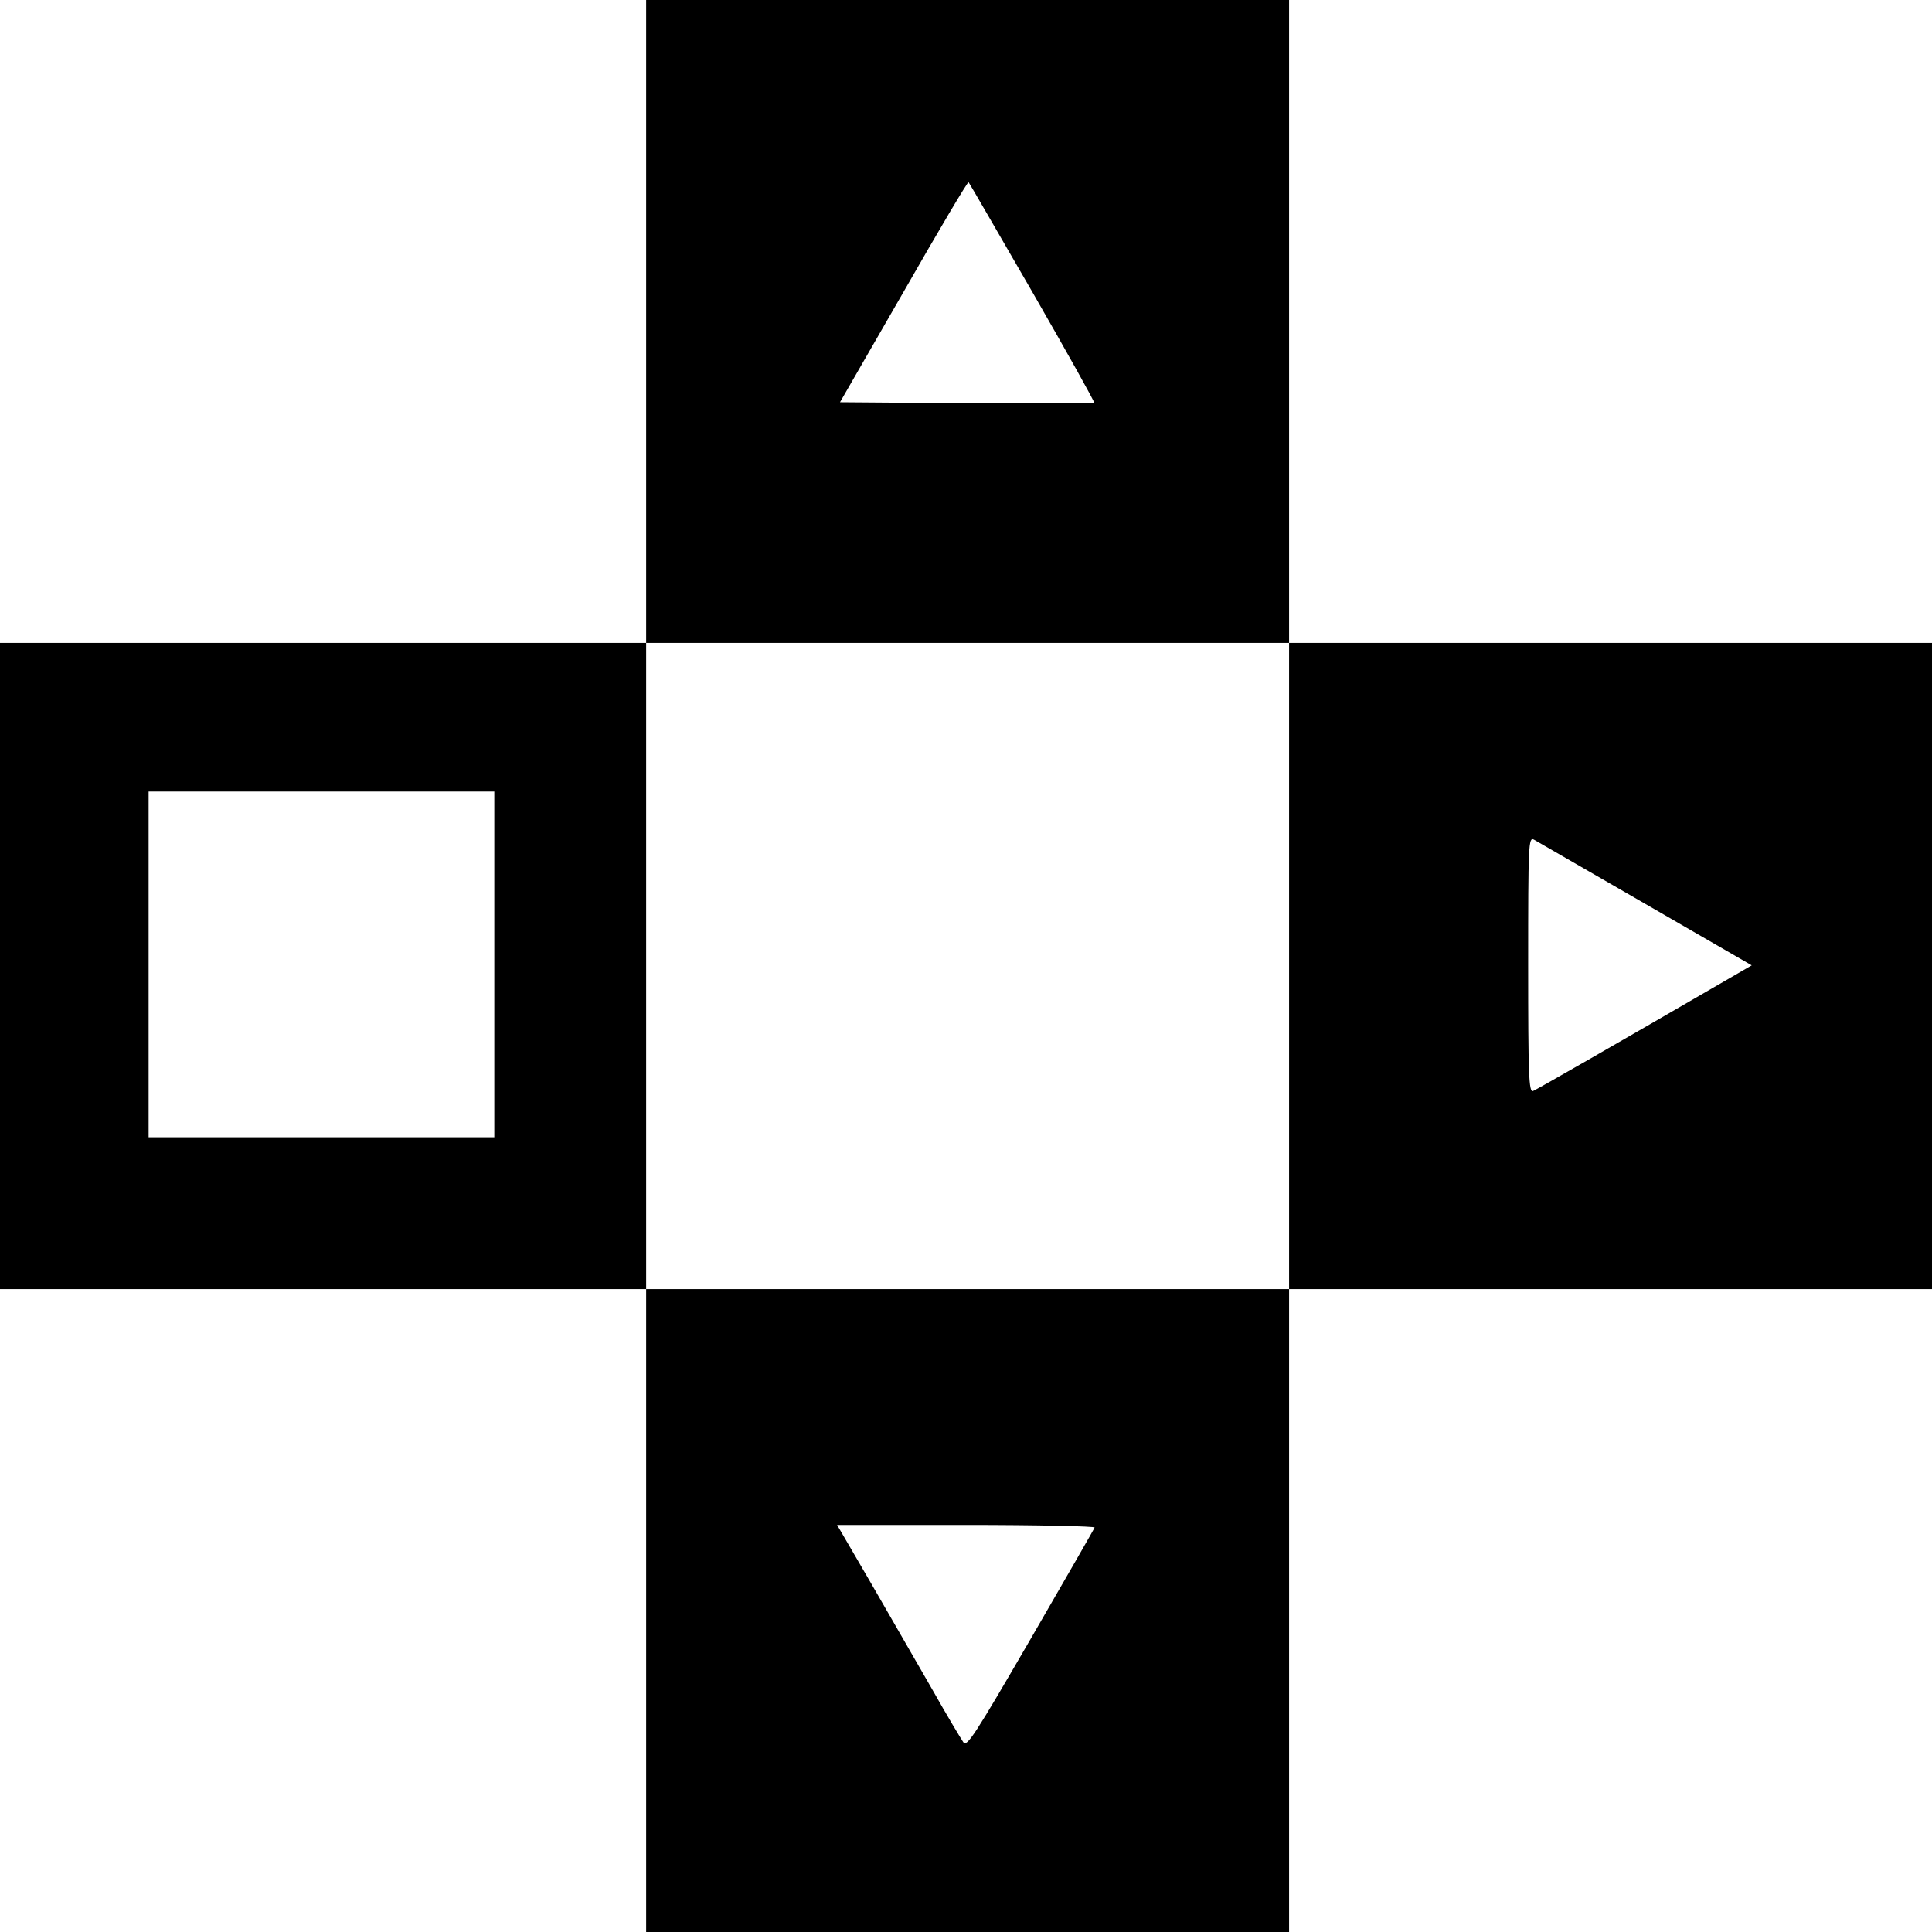
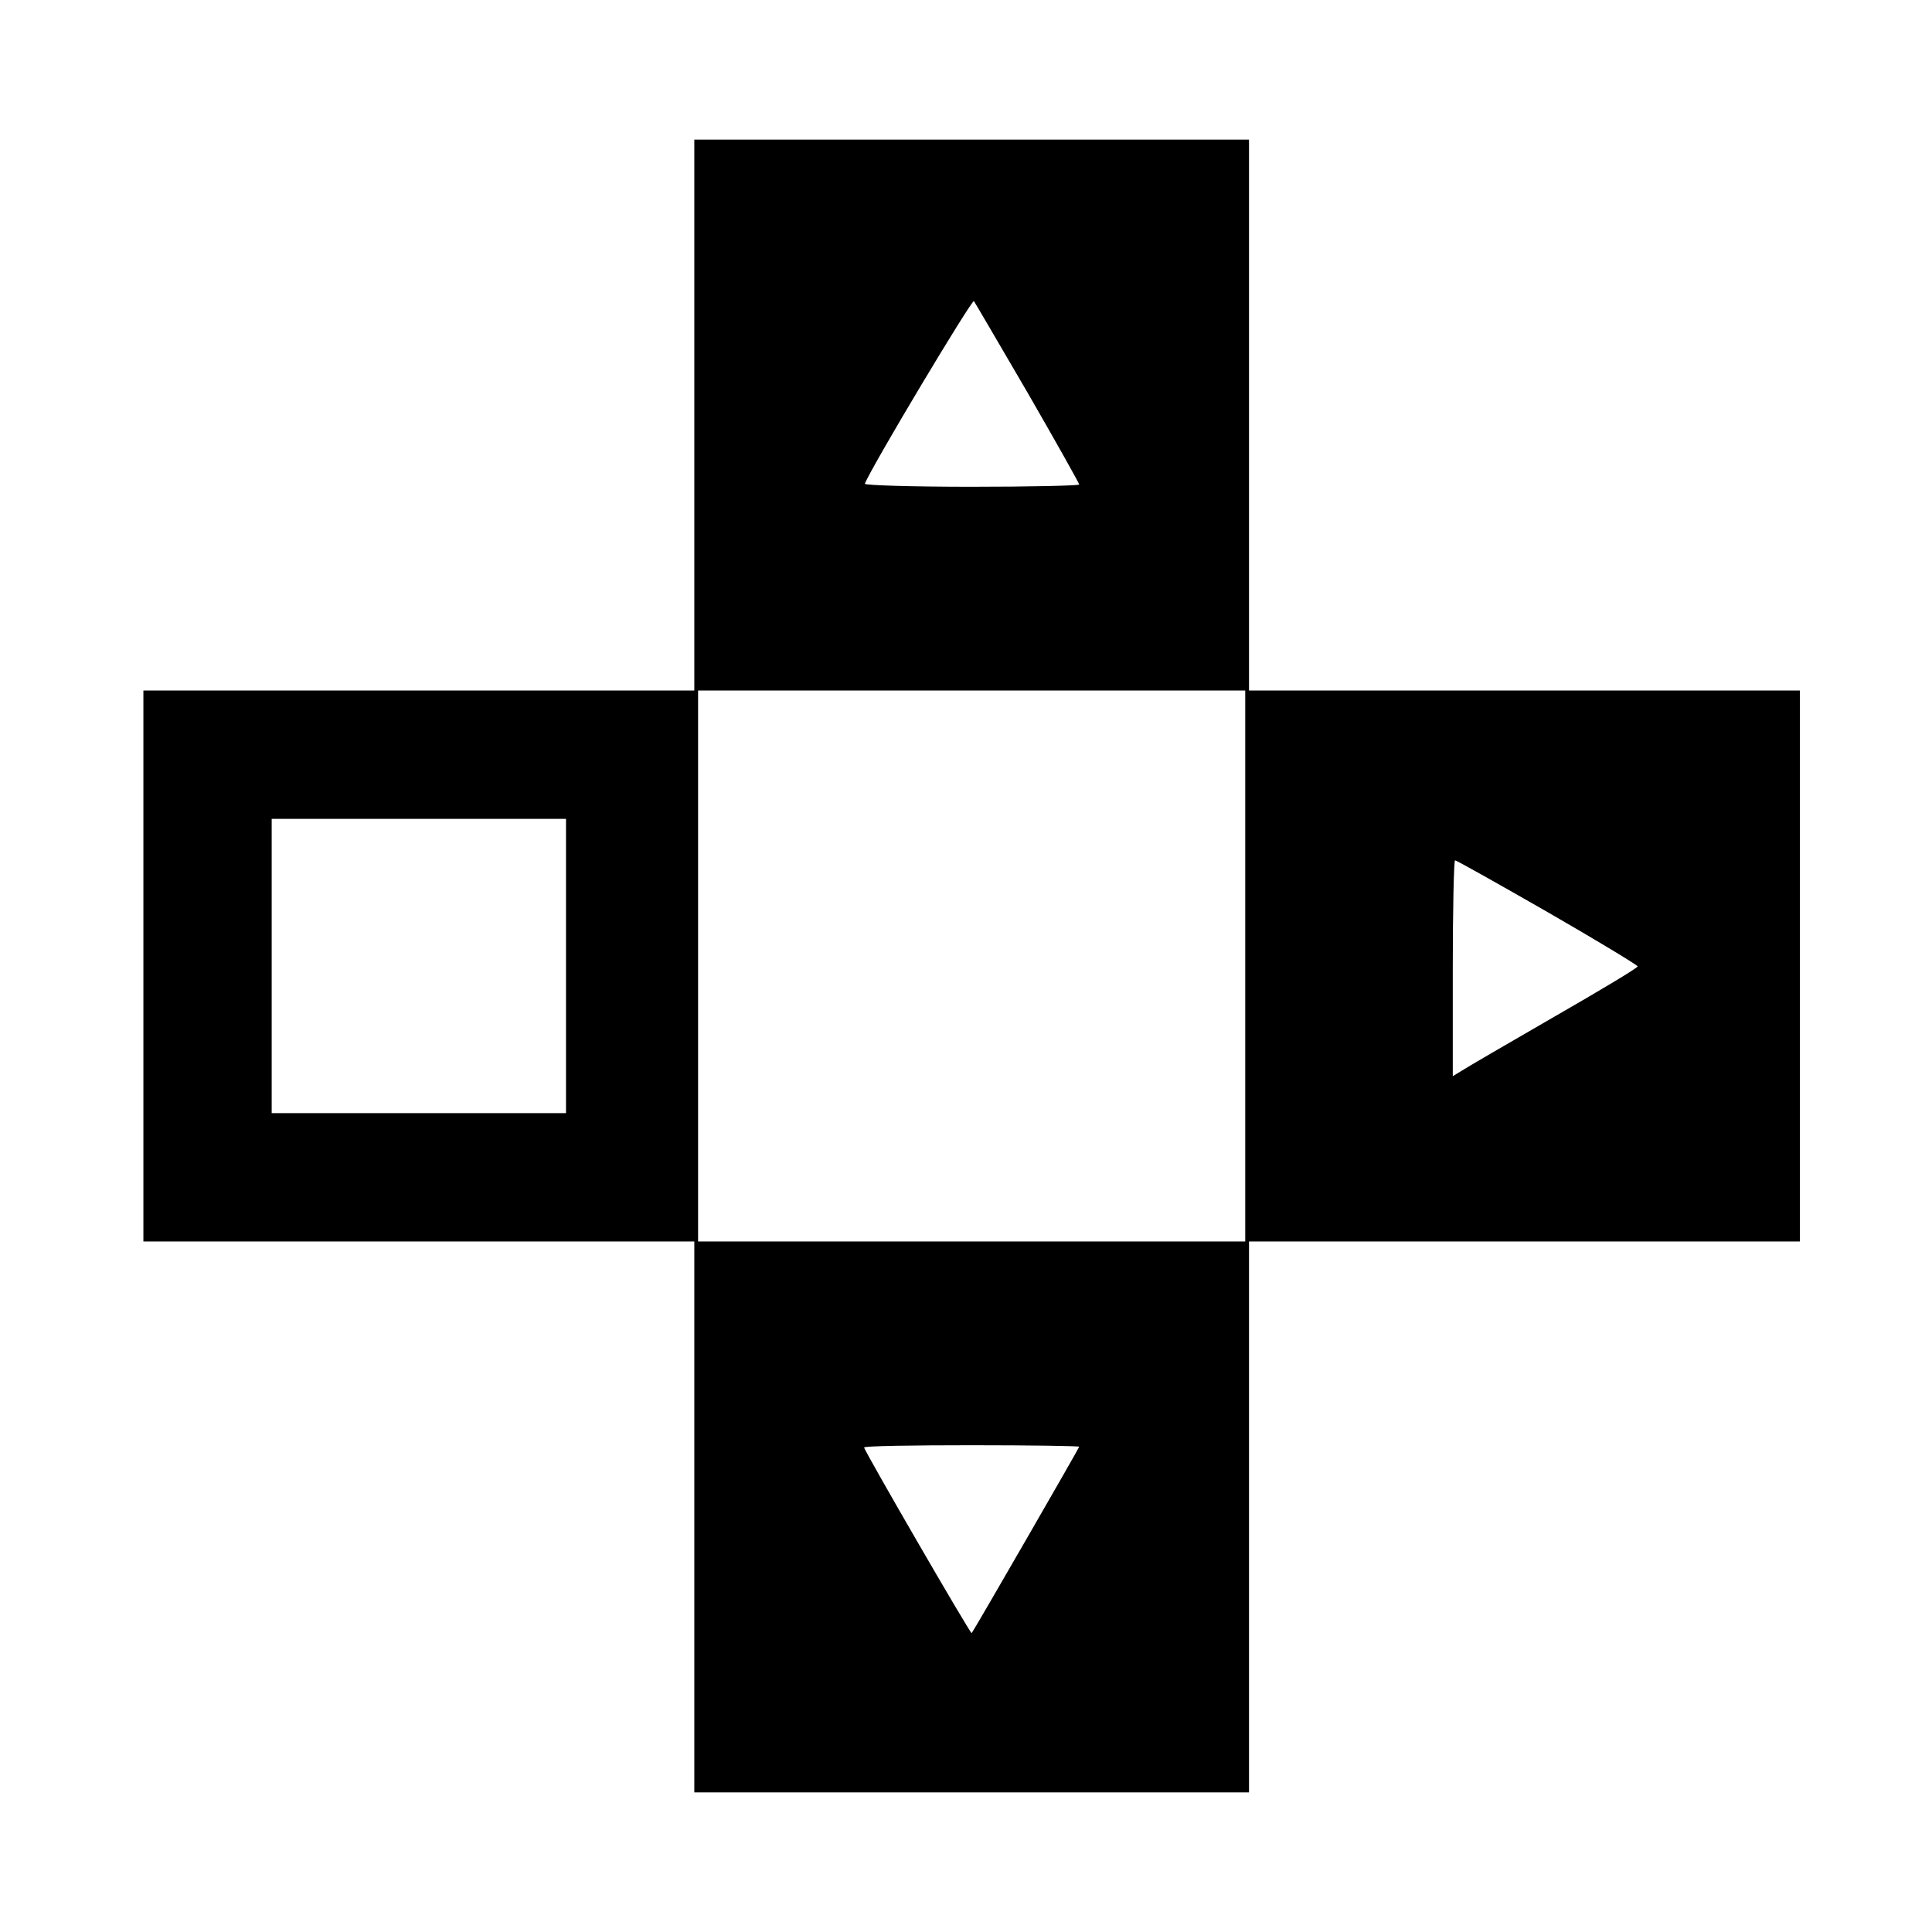
- <svg xmlns="http://www.w3.org/2000/svg" version="1.0" width="598pt" height="598pt" viewBox="0 0 598 598" preserveAspectRatio="xMidYMid meet">
-   <g transform="translate(0,598) scale(0.1,-0.1)" fill="#000000" stroke="none">
-     <path d="M2000 4985 l0 -995 -1000 0 -1000 0 0 -1000 0 -1000 1000 0 1000 0 0 -995 0 -995 995 0 995 0 0 995 0 995 995 0 995 0 0 1000 0 1000 -995 0 -995 0 0 995 0 995 -995 0 -995 0 0 -995z m1196 90 c107 -186 193 -340 191 -342 -2 -2 -180 -2 -396 -1 l-391 3 197 342 c108 189 198 341 201 339 2 -2 91 -156 198 -341z m794 -2085 l0 -1000 -995 0 -995 0 0 1000 0 1000 995 0 995 0 0 -1000z m-2460 5 l0 -535 -535 0 -535 0 0 535 0 535 535 0 535 0 0 -535z m3563 187 l329 -190 -69 -40 c-362 -210 -596 -344 -608 -349 -13 -4 -15 49 -15 391 0 375 1 396 18 387 9 -5 165 -95 345 -199z m-1705 -1930 c-1 -4 -91 -160 -198 -345 -173 -298 -197 -335 -208 -320 -7 10 -51 83 -96 163 -46 80 -131 227 -189 328 l-106 182 400 0 c220 0 399 -4 397 -8z" />
+ <svg xmlns="http://www.w3.org/2000/svg" version="1.0" width="512pt" height="512pt" viewBox="0 0 512 512" preserveAspectRatio="xMidYMid meet">
+   <g transform="translate(0,512) scale(0.1,-0.1)" fill="#000000" stroke="none">
+     <path d="M1840 4020 l0 -730 -730 0 -730 0 0 -730 0 -730 730 0 730 0 0 -730 0 -730 735 0 735 0 0 730 0 730 730 0 730 0 0 730 0 730 -730 0 -730 0 0 730 0 730 -735 0 -735 0 0 -730z m884 58 c75 -130 136 -239 136 -242 0 -3 -129 -6 -286 -6 -157 0 -284 4 -282 8 15 41 284 490 289 484 3 -4 67 -114 143 -244z m576 -1518 l0 -730 -725 0 -725 0 0 730 0 730 725 0 725 0 0 -730z m-1800 0 l0 -390 -390 0 -390 0 0 390 0 390 390 0 390 0 0 -390z m2601 143 c132 -76 239 -141 239 -144 0 -4 -100 -64 -222 -134 -123 -71 -233 -135 -245 -143 l-23 -14 0 286 c0 157 3 286 6 286 4 0 114 -62 245 -137z m-1241 -1417 c0 -3 -279 -487 -285 -494 -3 -3 -285 484 -285 492 0 4 128 6 285 6 157 0 285 -2 285 -4z" />
  </g>
</svg>
